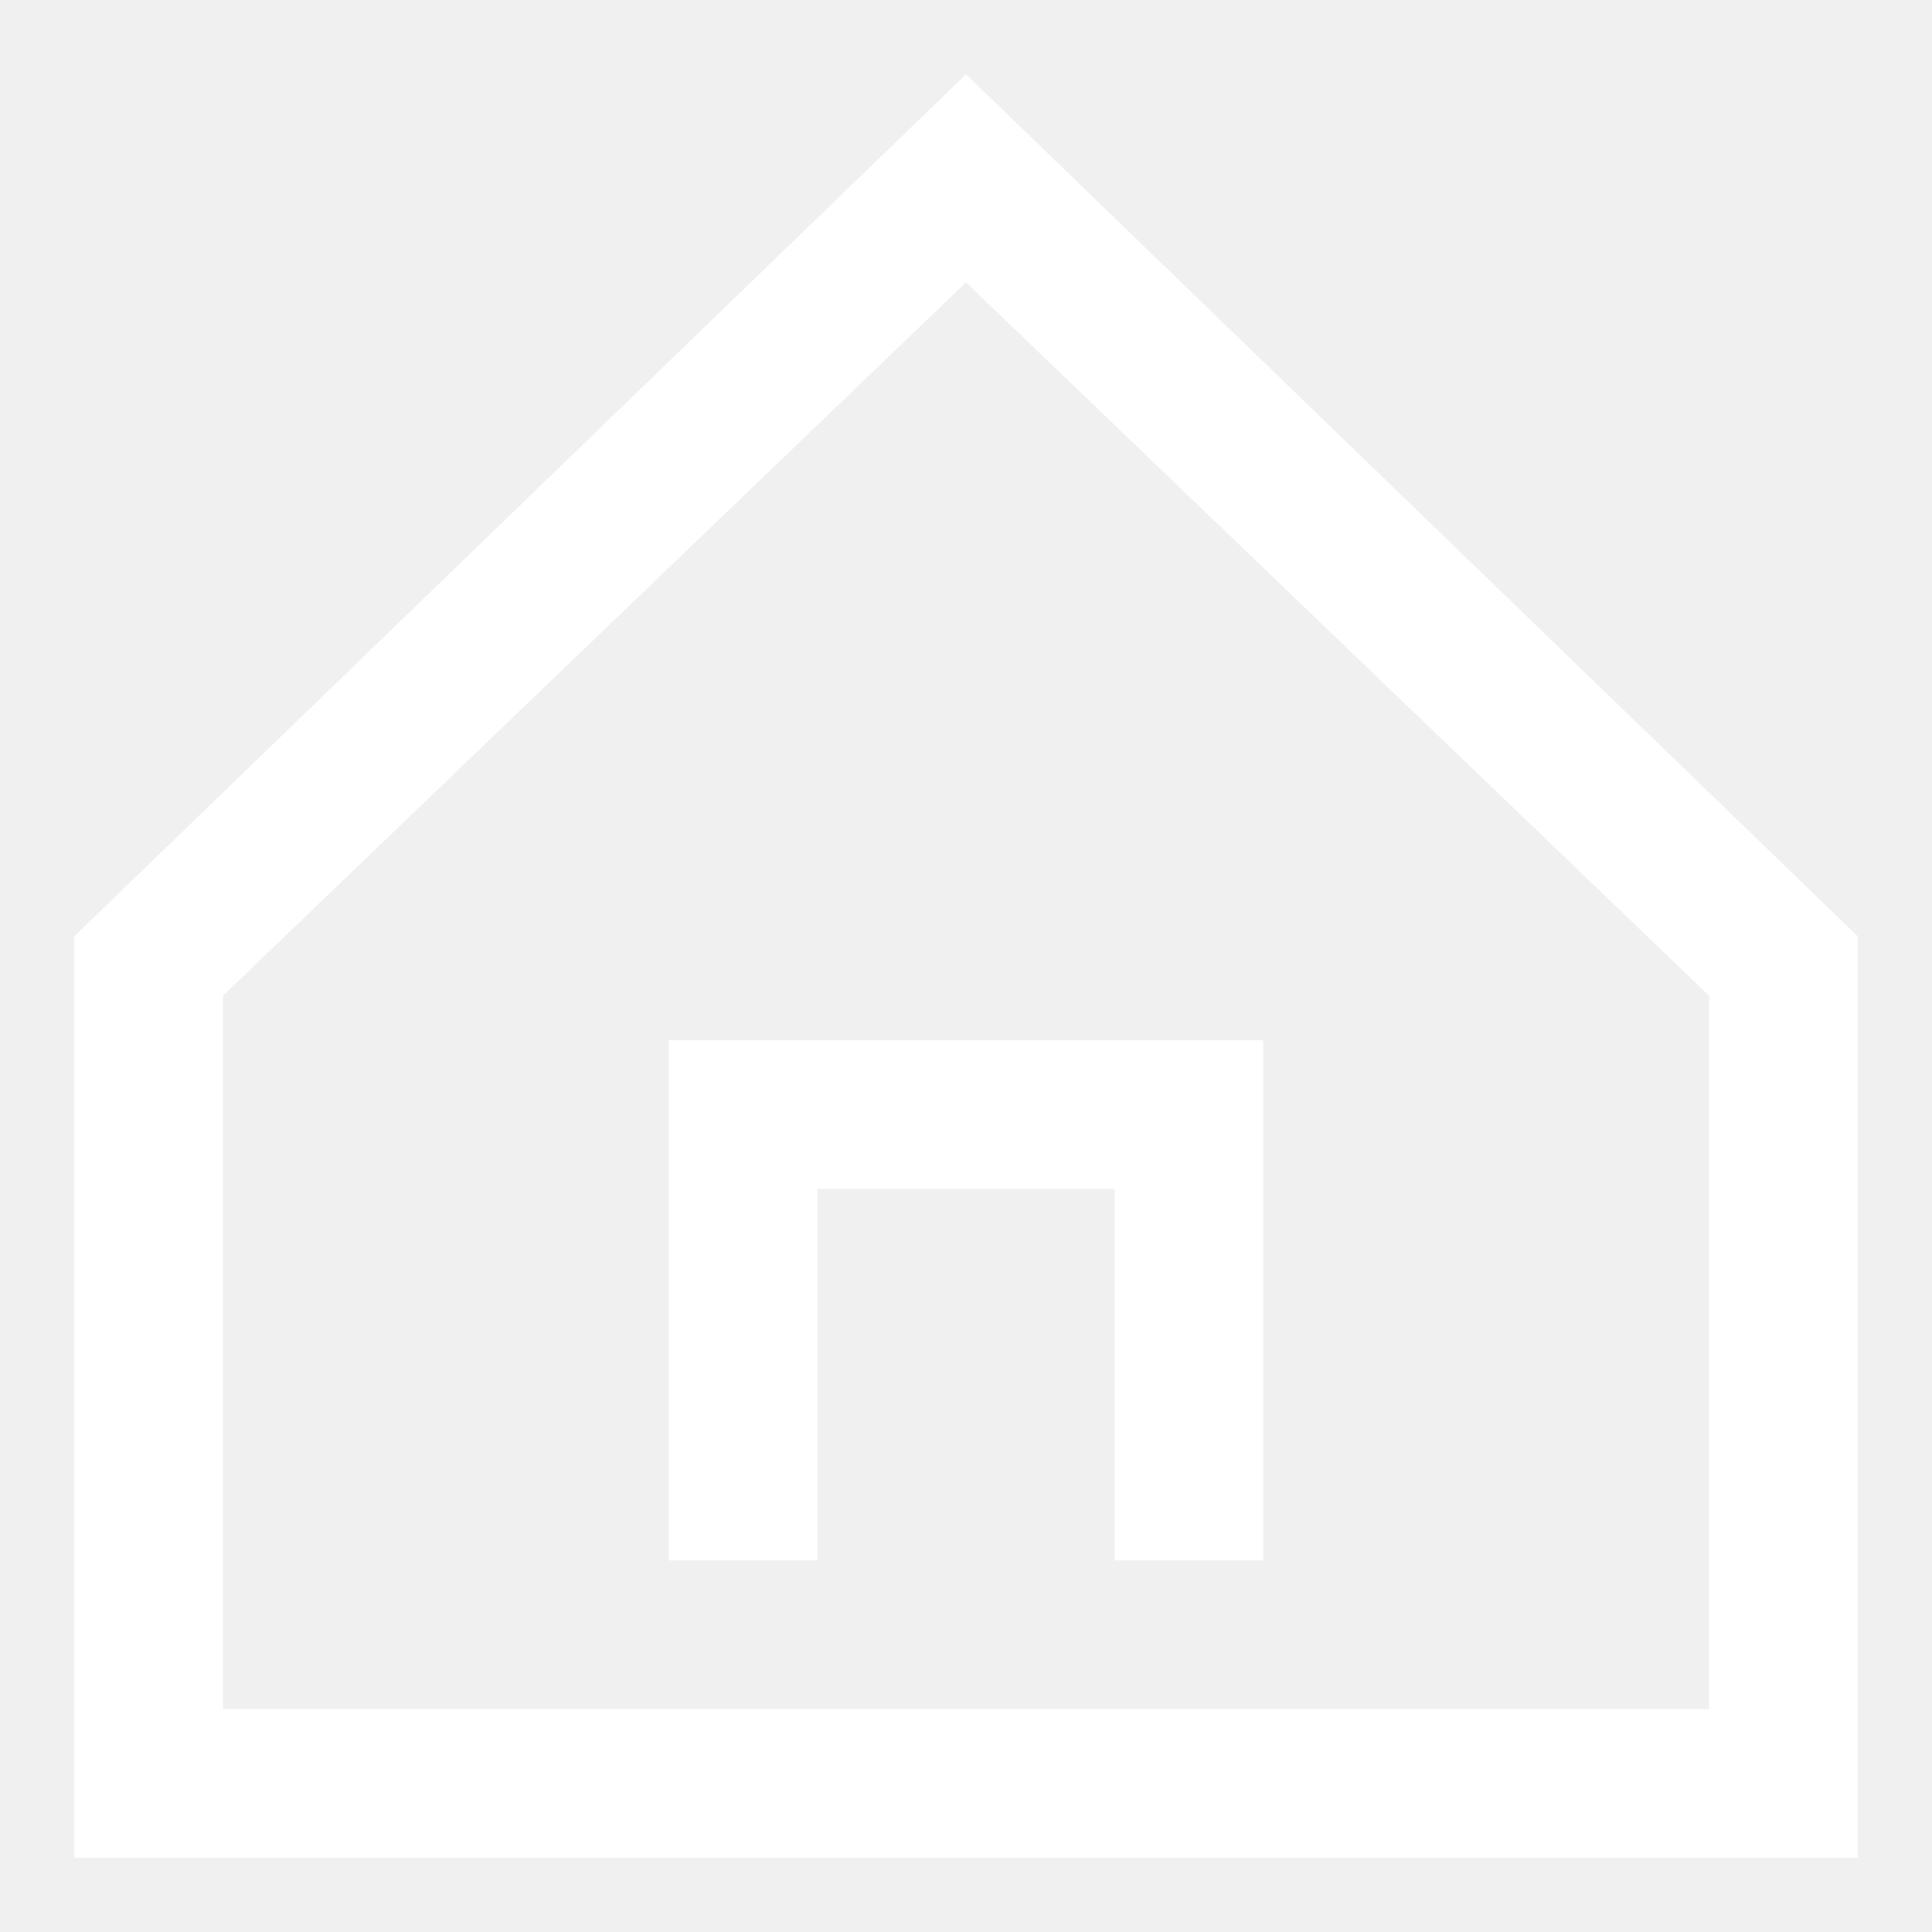
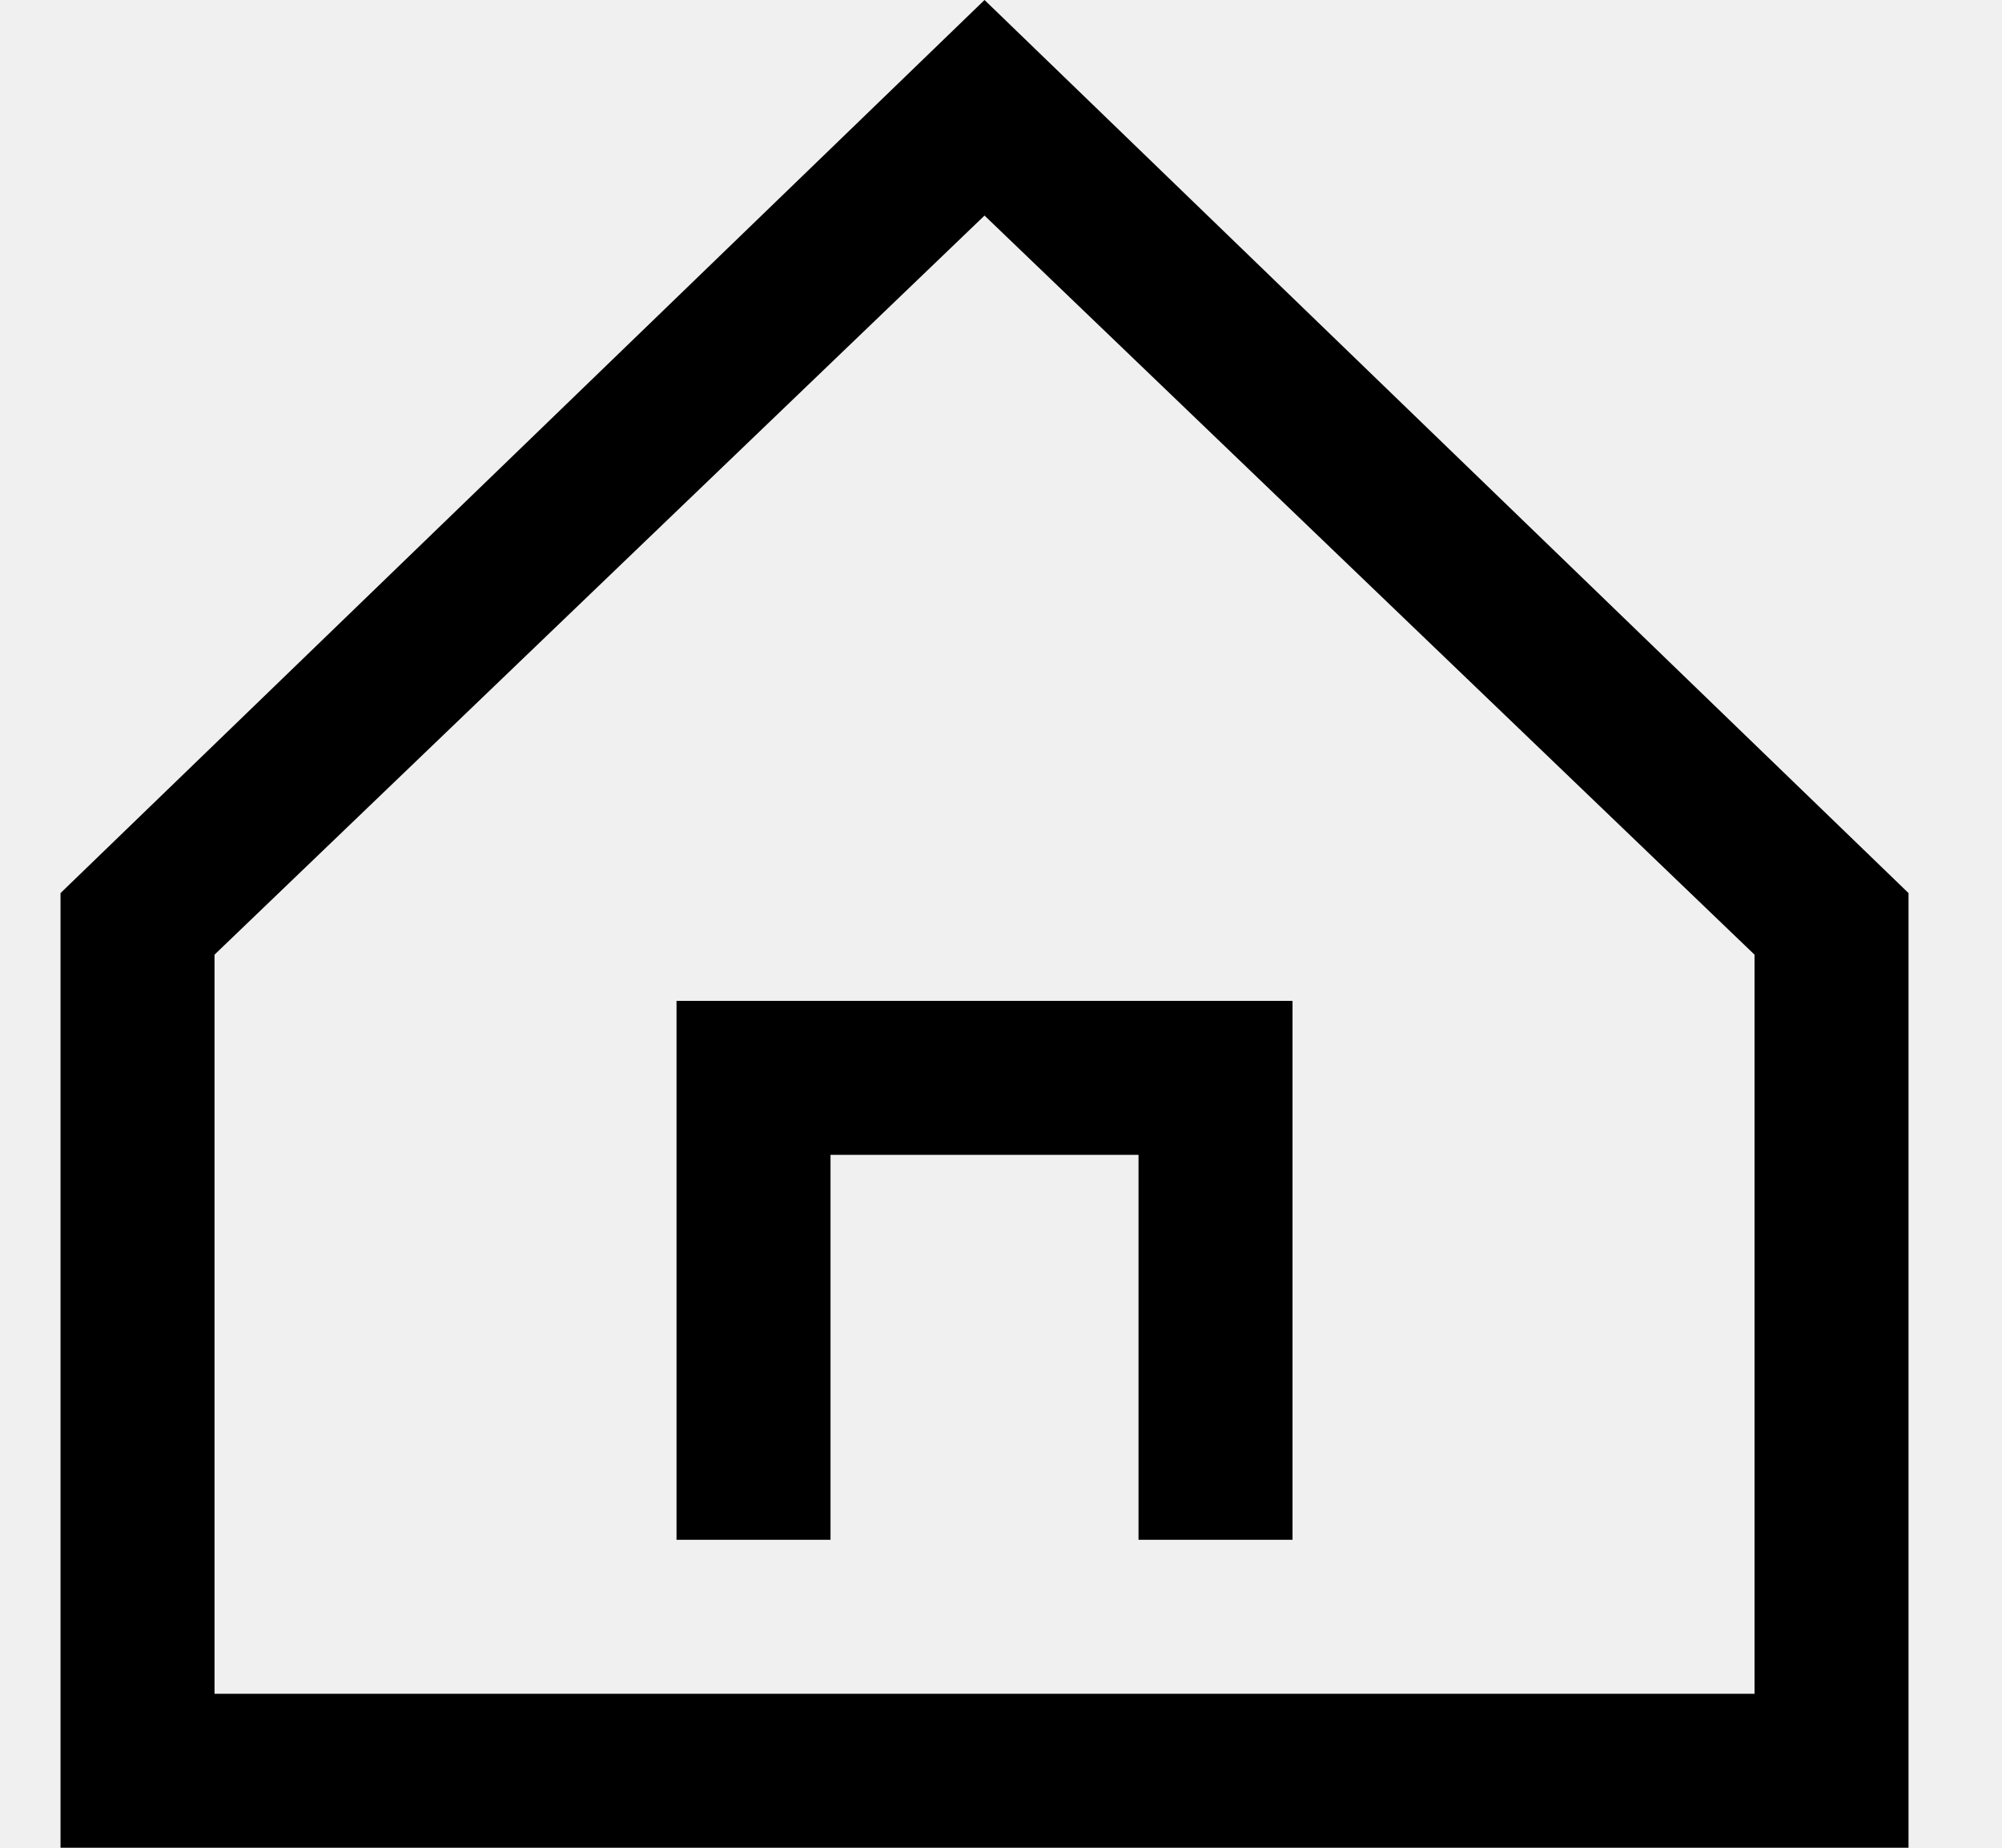
- <svg xmlns="http://www.w3.org/2000/svg" width="13" height="13" viewBox="0 0 13 13" fill="none">
-   <path d="M6.5 0.5L0.5 6.3V12.5H12.5V6.3L6.5 0.5ZM11.5 11.5H1.5V6.7L6.5 1.9L11.5 6.7V11.5Z" fill="white" />
-   <path d="M4.5 10.5H5.5V8H7.5V10.5H8.5V7H4.5V10.5Z" fill="white" />
+ <svg xmlns="http://www.w3.org/2000/svg" width="13" height="12" viewBox="0 0 13 12" fill="none">
+   <path d="M6.393 0L0.393 5.8V12H12.393V5.8L6.393 0ZM11.393 11H1.393V6.2L6.393 1.4L11.393 6.2V11Z" fill="black" />
+   <path d="M4.393 10H5.393V7.5H7.393V10H8.393V6.5H4.393V10Z" fill="black" />
</svg>
